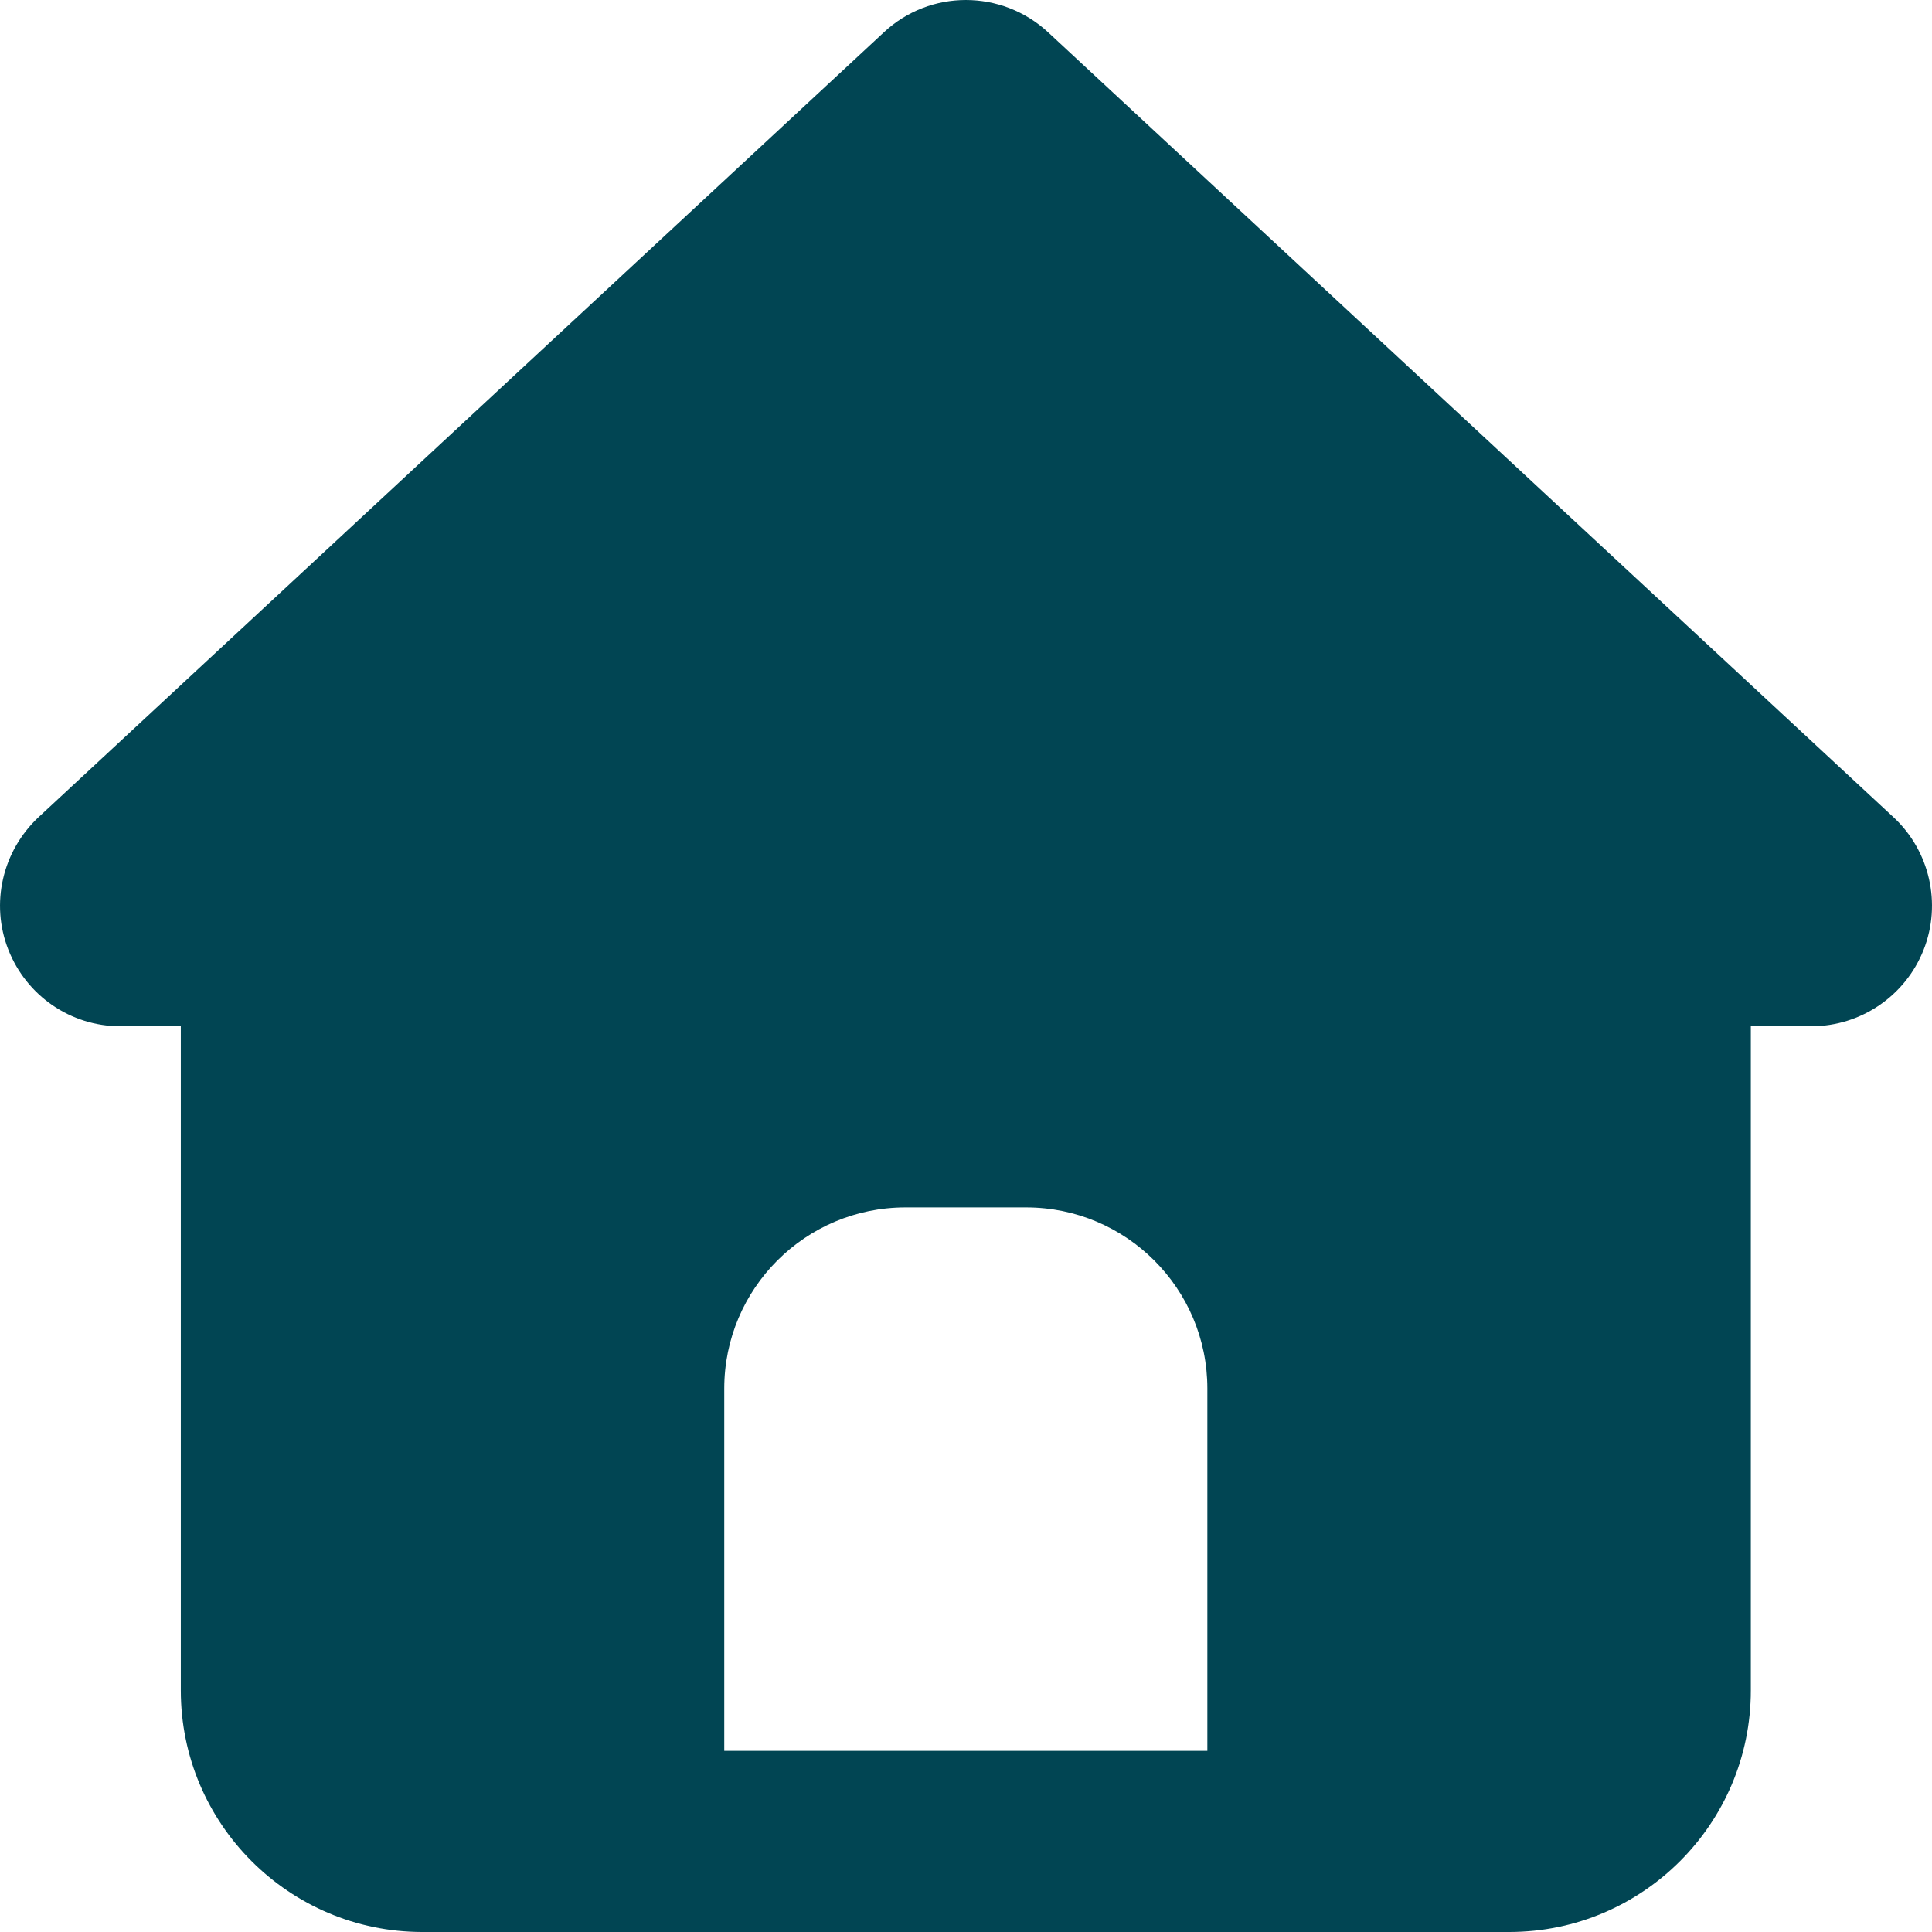
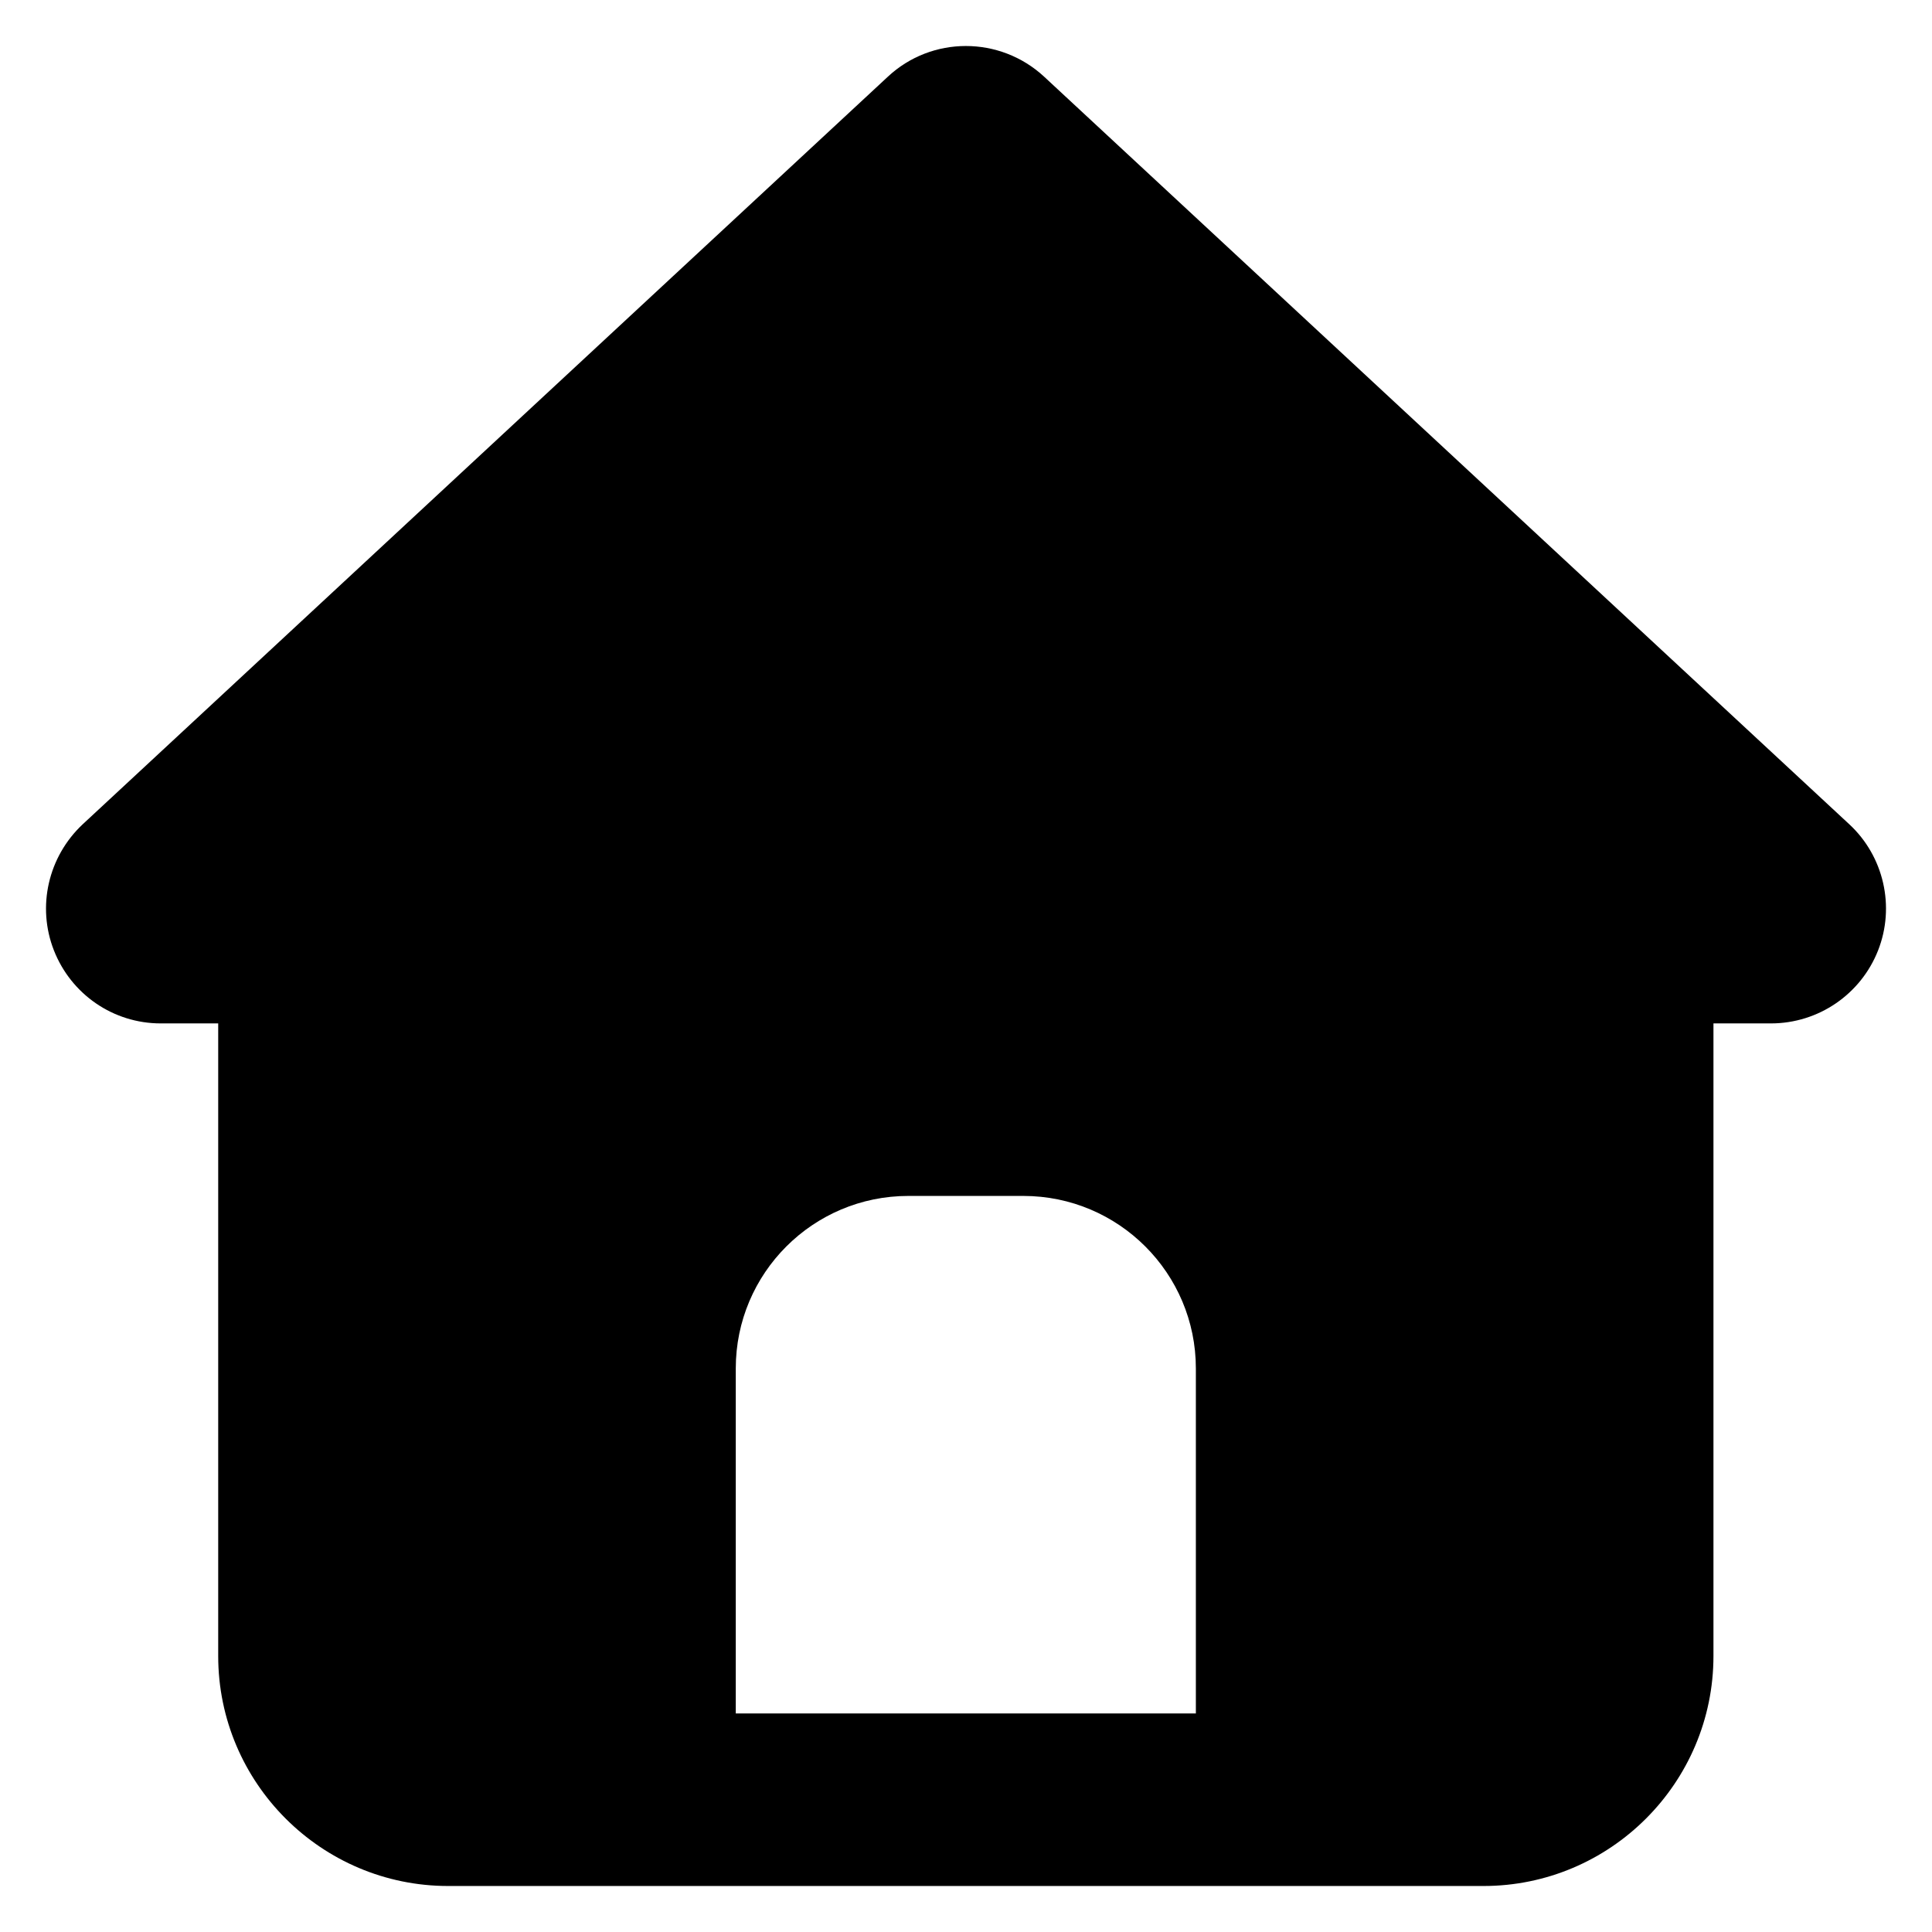
- <svg xmlns="http://www.w3.org/2000/svg" width="80" height="80" viewBox="0 0 80 80" fill="none">
-   <path d="M43.399 1.336C41.477 -0.445 38.508 -0.445 36.601 1.336L1.595 33.839C0.095 35.246 -0.405 37.418 0.345 39.324C1.095 41.231 2.923 42.496 4.986 42.496H7.487V69.999C7.487 75.515 11.972 80 17.488 80H62.496C68.013 80 72.498 75.515 72.498 69.999V42.496H74.998C77.061 42.496 78.905 41.231 79.655 39.324C80.406 37.418 79.905 35.23 78.405 33.839L43.399 1.336ZM37.492 49.997H42.493C46.634 49.997 49.994 53.357 49.994 57.498V72.499H29.99V57.498C29.99 53.357 33.35 49.997 37.492 49.997Z" fill="#014553" />
+ <svg xmlns="http://www.w3.org/2000/svg" width="80" height="80" viewBox="-2 -2 84 84" fill="none">
+   <path d="M43.399 1.336C41.477 -0.445 38.508 -0.445 36.601 1.336L1.595 33.839C0.095 35.246 -0.405 37.418 0.345 39.324C1.095 41.231 2.923 42.496 4.986 42.496H7.487V69.999C7.487 75.515 11.972 80 17.488 80H62.496C68.013 80 72.498 75.515 72.498 69.999V42.496H74.998C77.061 42.496 78.905 41.231 79.655 39.324C80.406 37.418 79.905 35.23 78.405 33.839L43.399 1.336ZM37.492 49.997H42.493C46.634 49.997 49.994 53.357 49.994 57.498V72.499H29.99V57.498C29.99 53.357 33.35 49.997 37.492 49.997Z" fill="currentColor" />
</svg>
